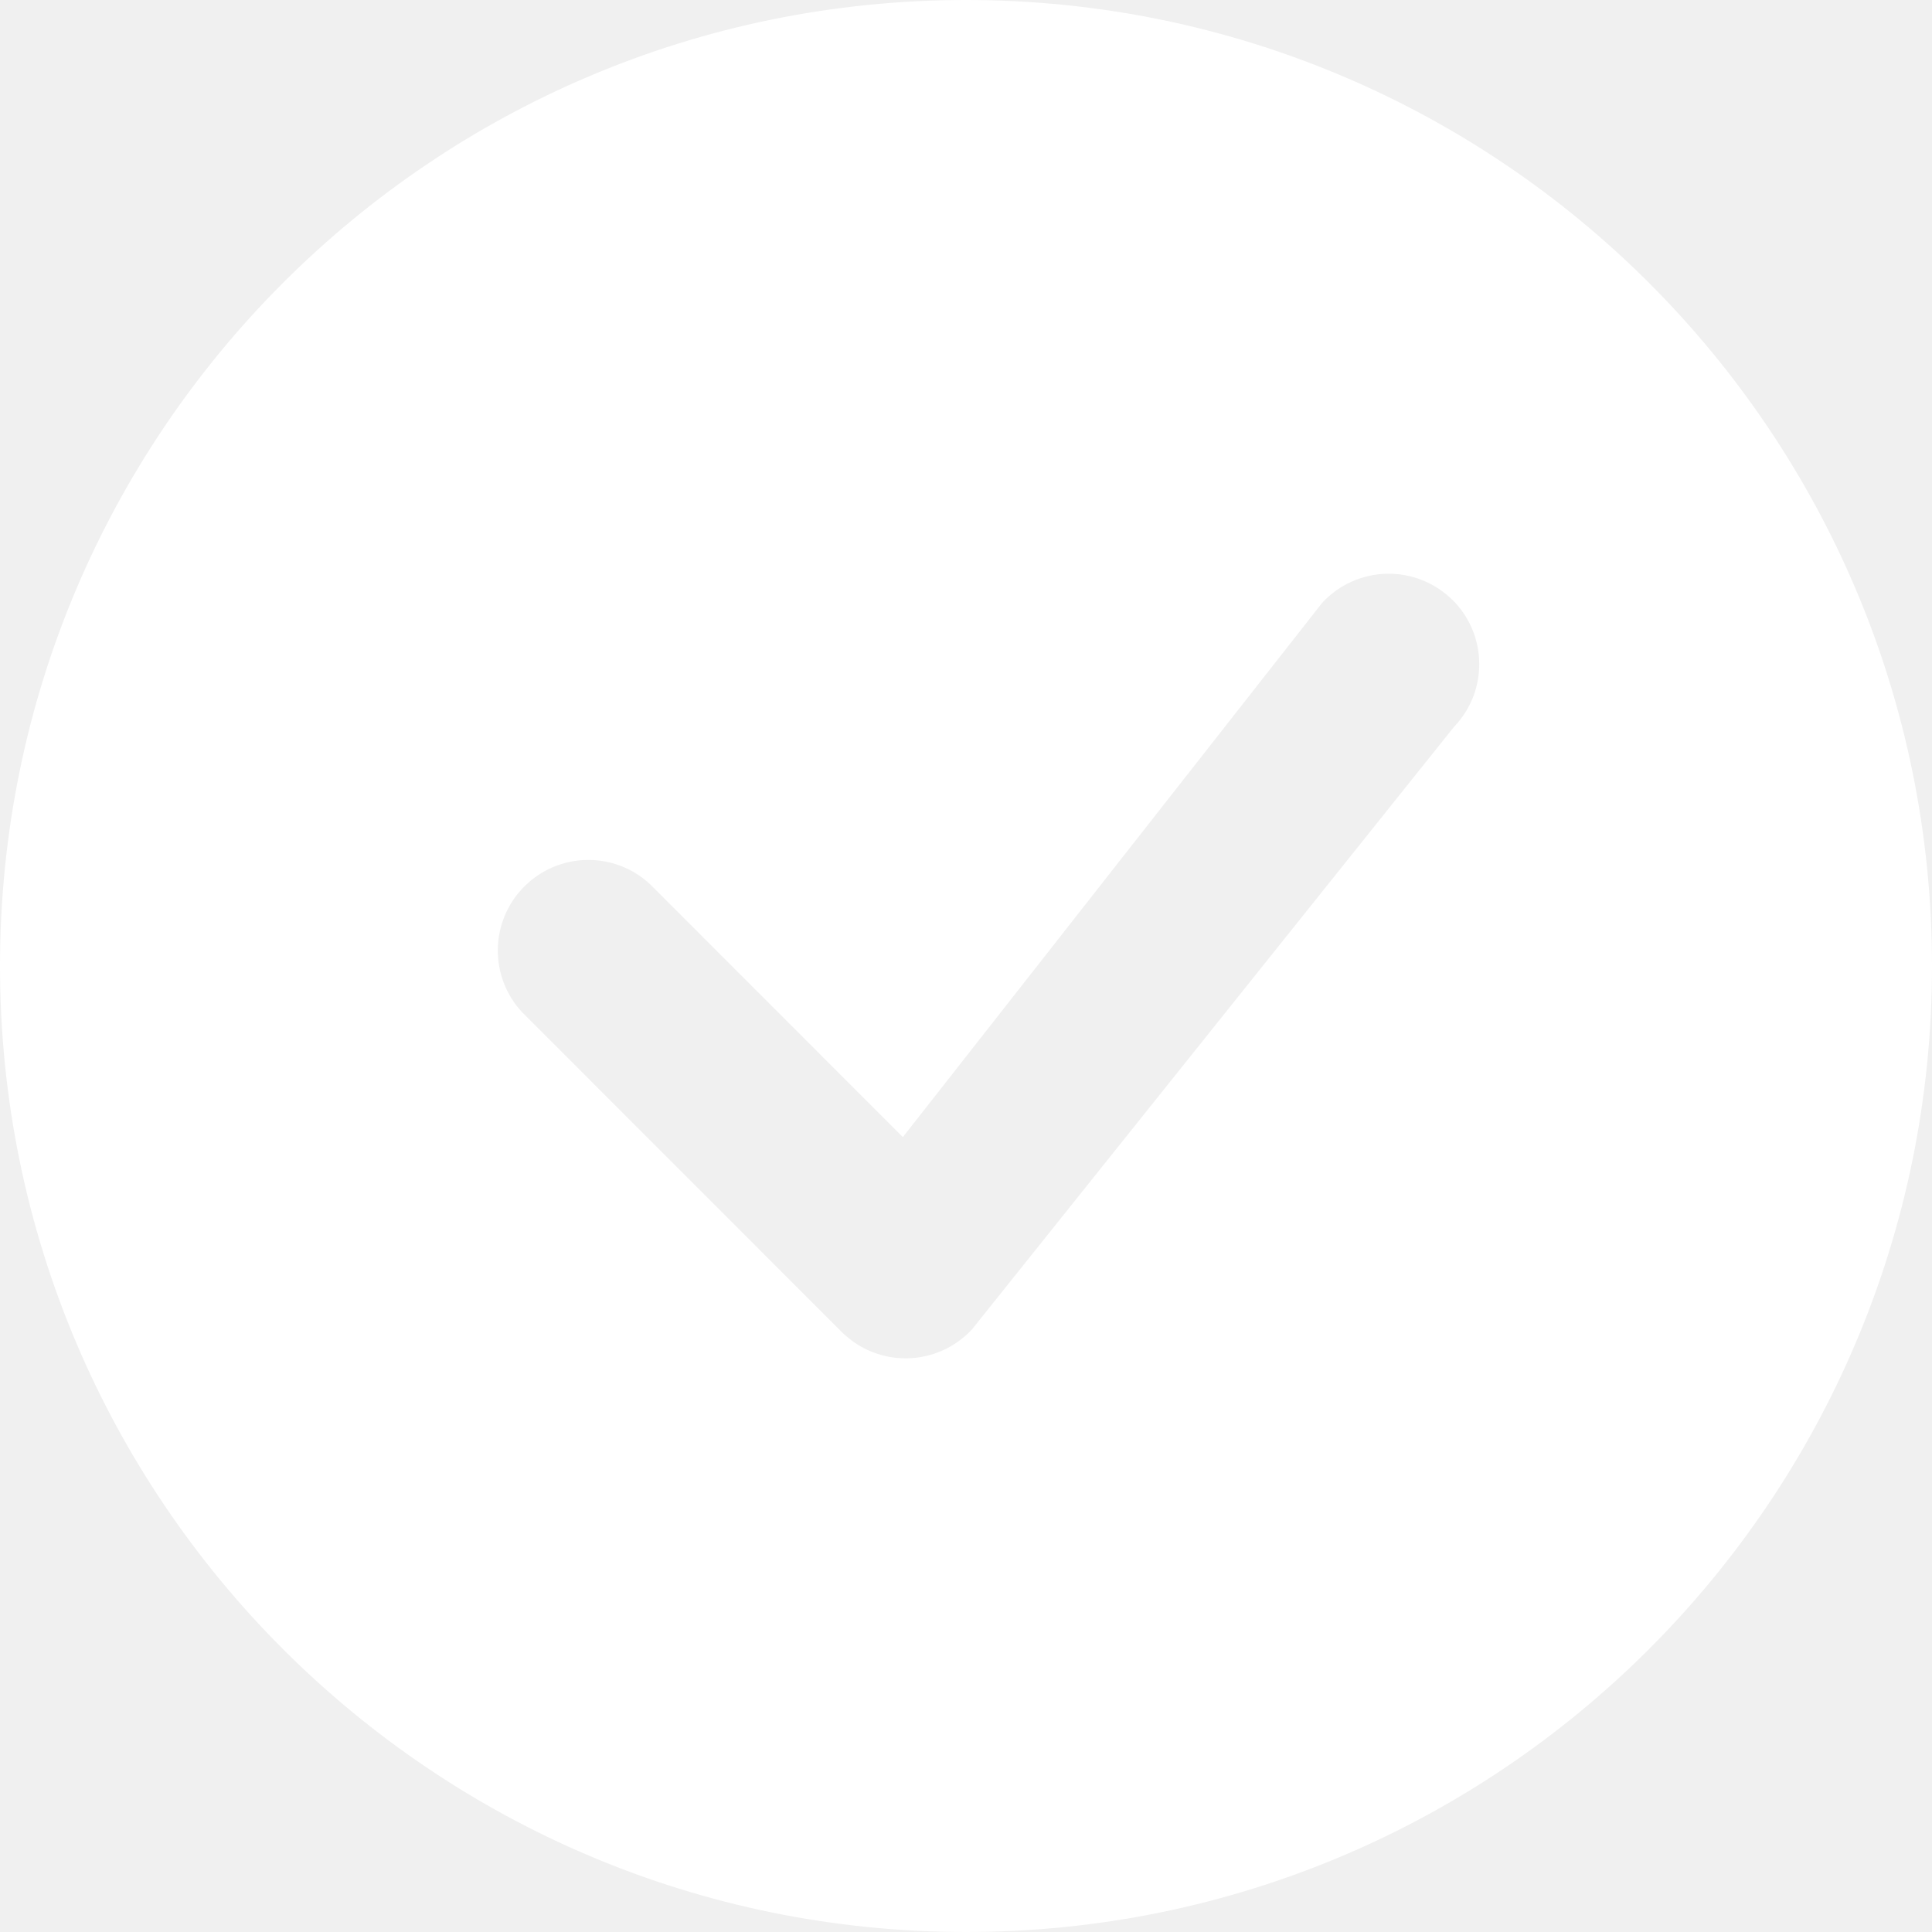
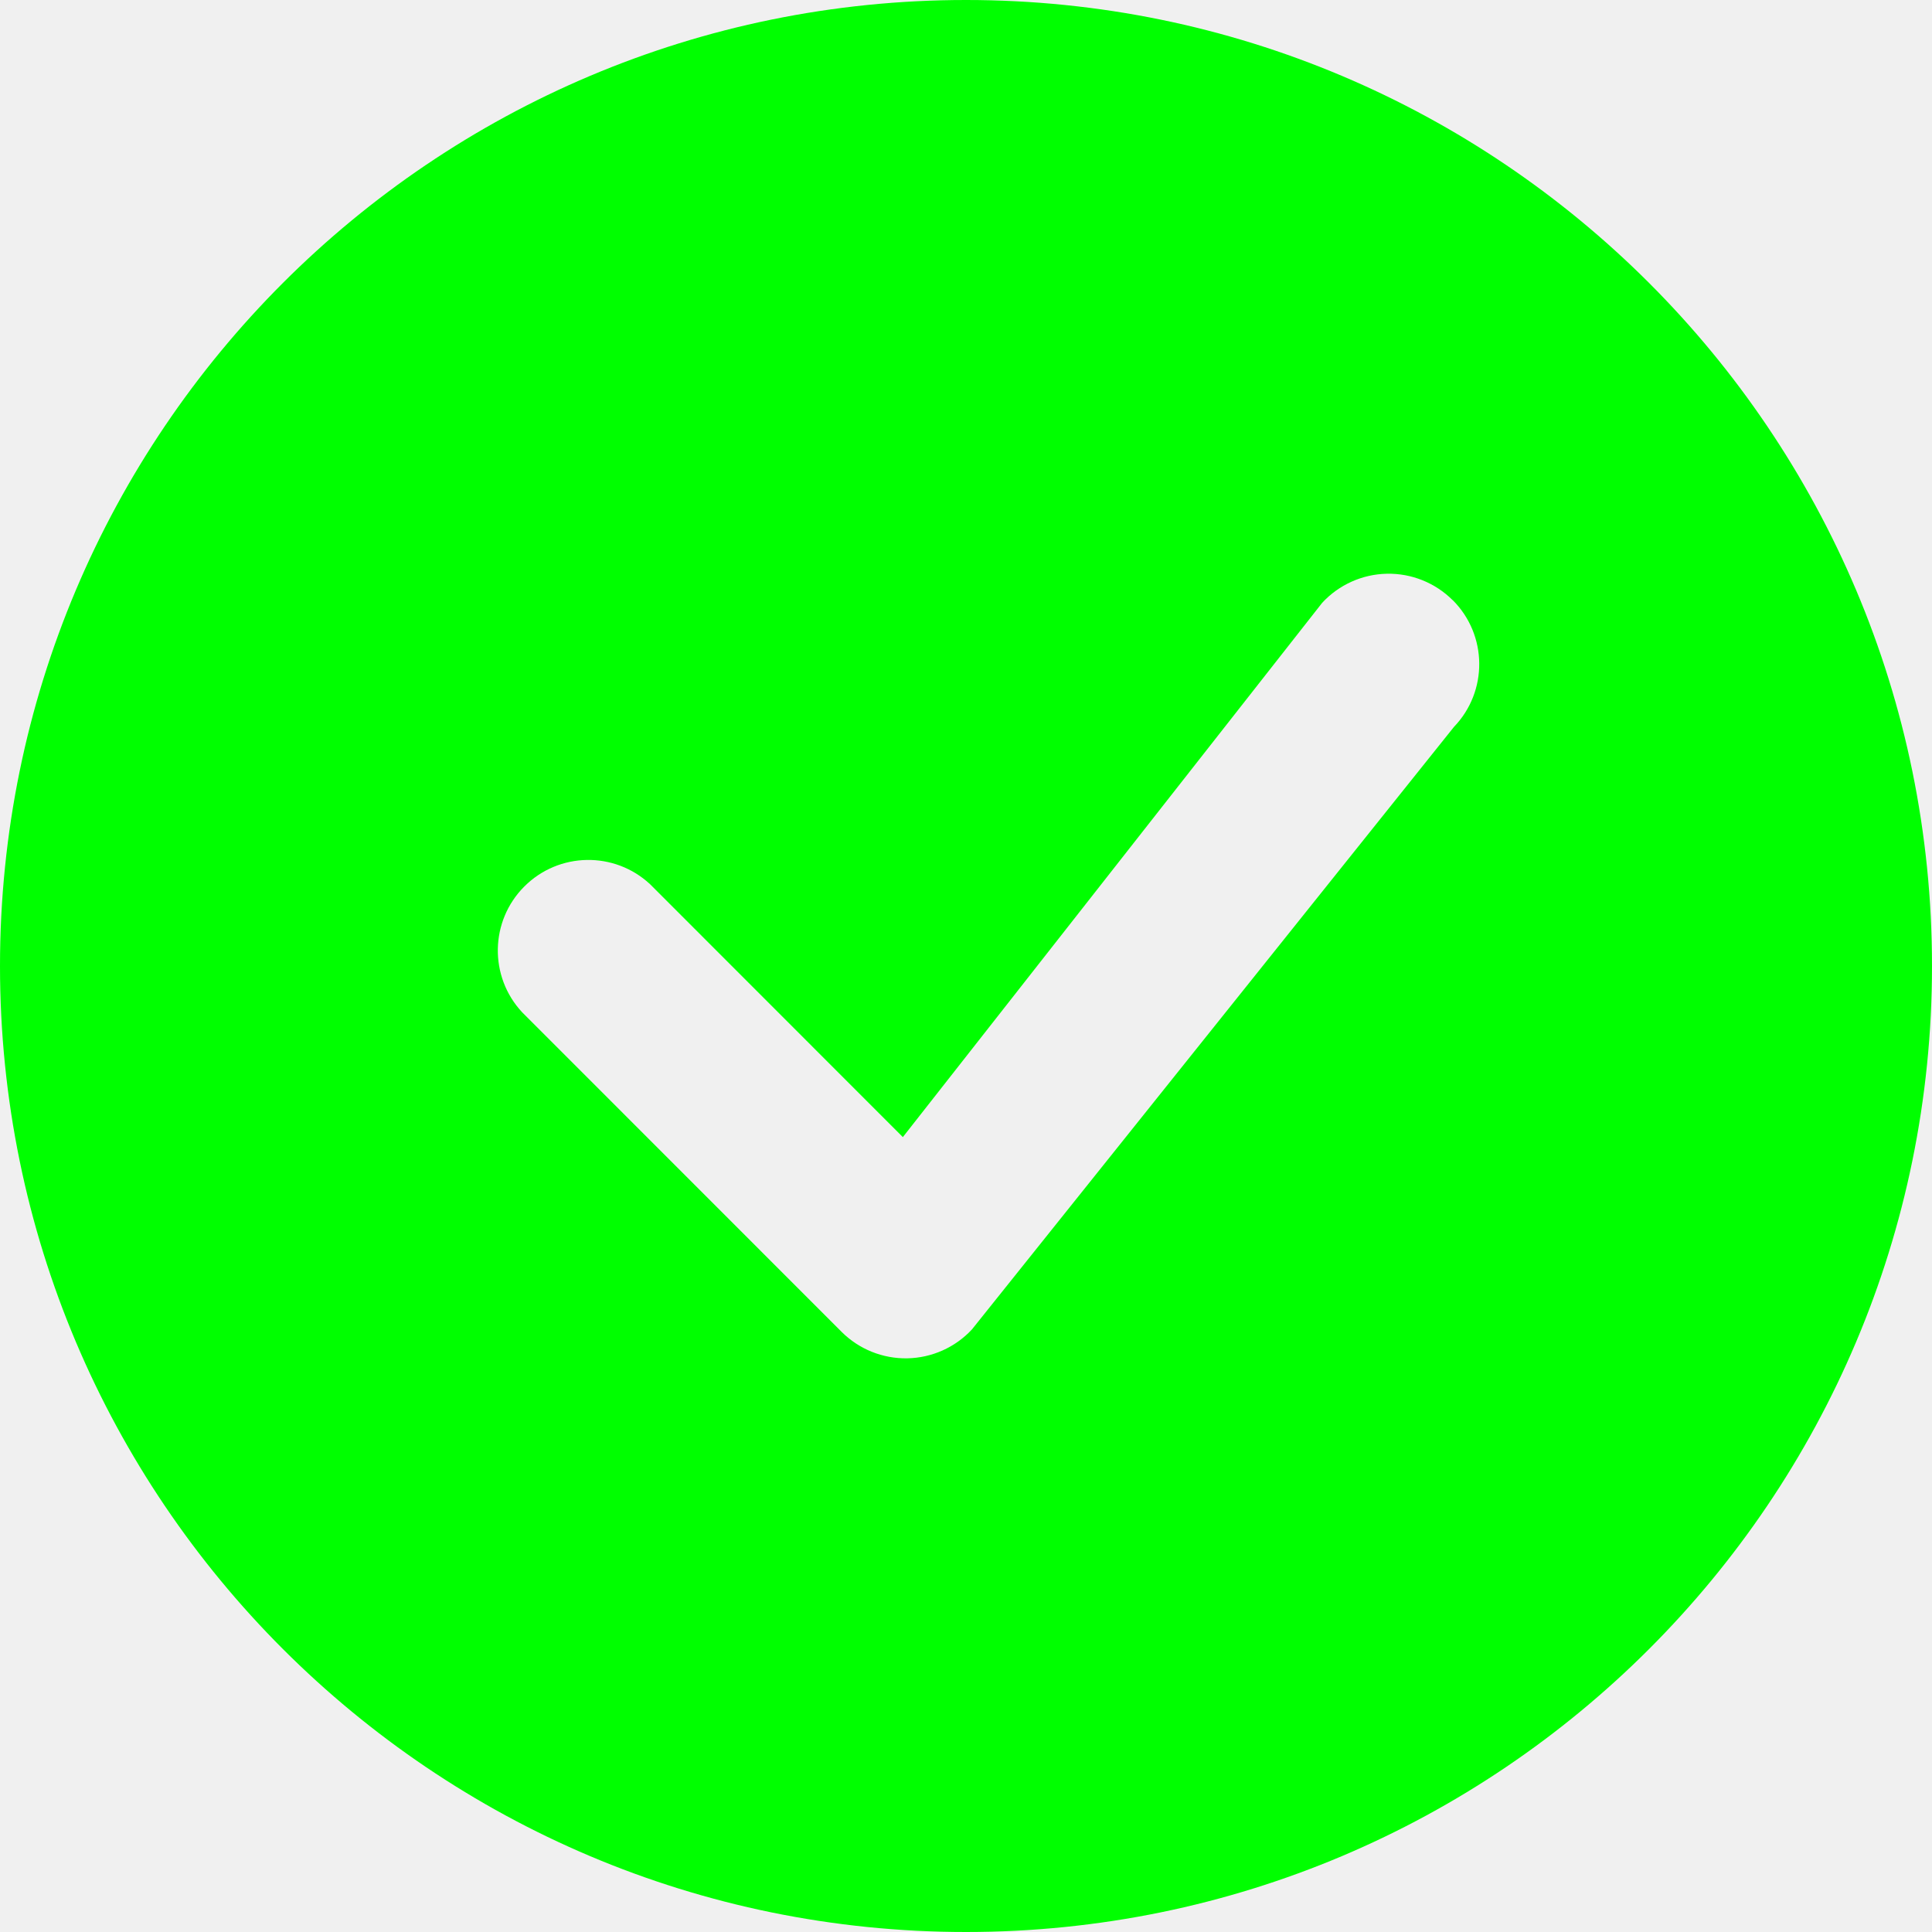
- <svg xmlns="http://www.w3.org/2000/svg" width="16" height="16" fill="#ffffff" class="bi bi-check-circle-fill" viewBox="0 0 16 16">
+ <svg xmlns="http://www.w3.org/2000/svg" width="16" height="16" fill="#00ff00" class="bi bi-check-circle-fill" viewBox="0 0 16 16">
  <path d="M16 8A8 8 0 1 1 0 8a8 8 0 0 1 16 0zm-3.97-3.03a.75.75 0 0 0-1.08.022L7.477 9.417 5.384 7.323a.75.75 0 0 0-1.06 1.06L6.97 11.03a.75.75 0 0 0 1.079-.02l3.992-4.99a.75.75 0 0 0-.01-1.05z" />
</svg>
